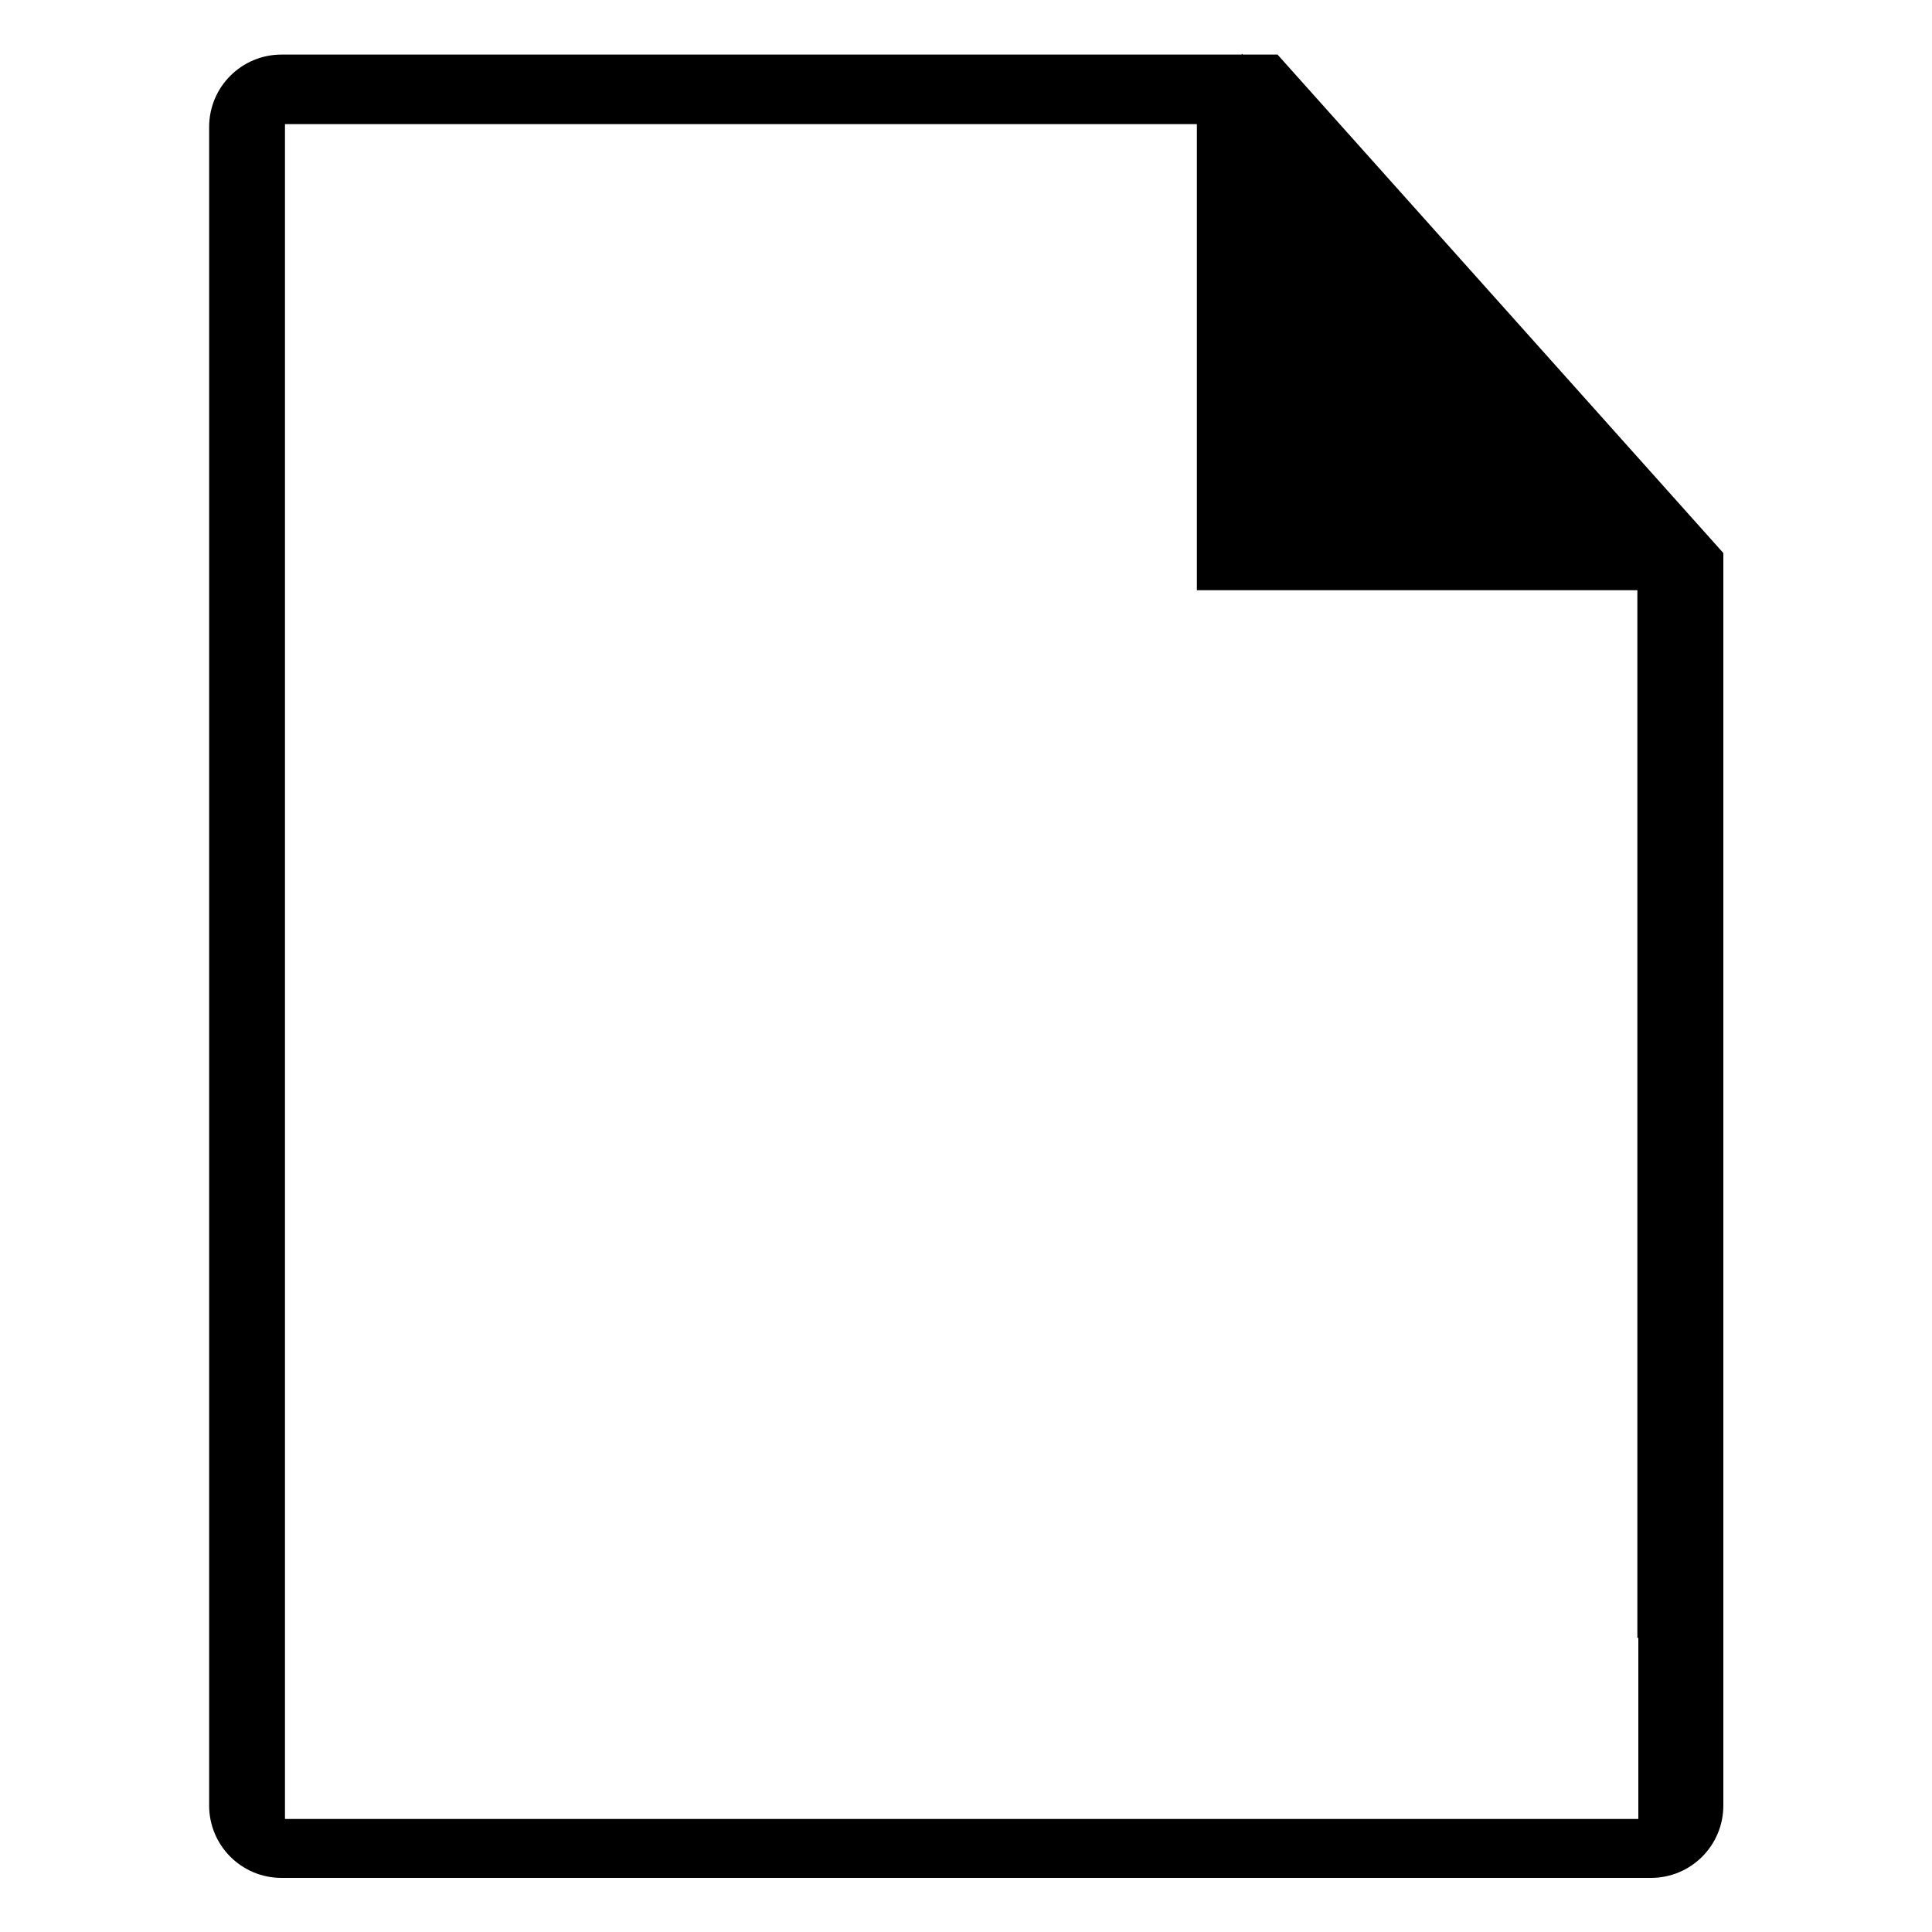
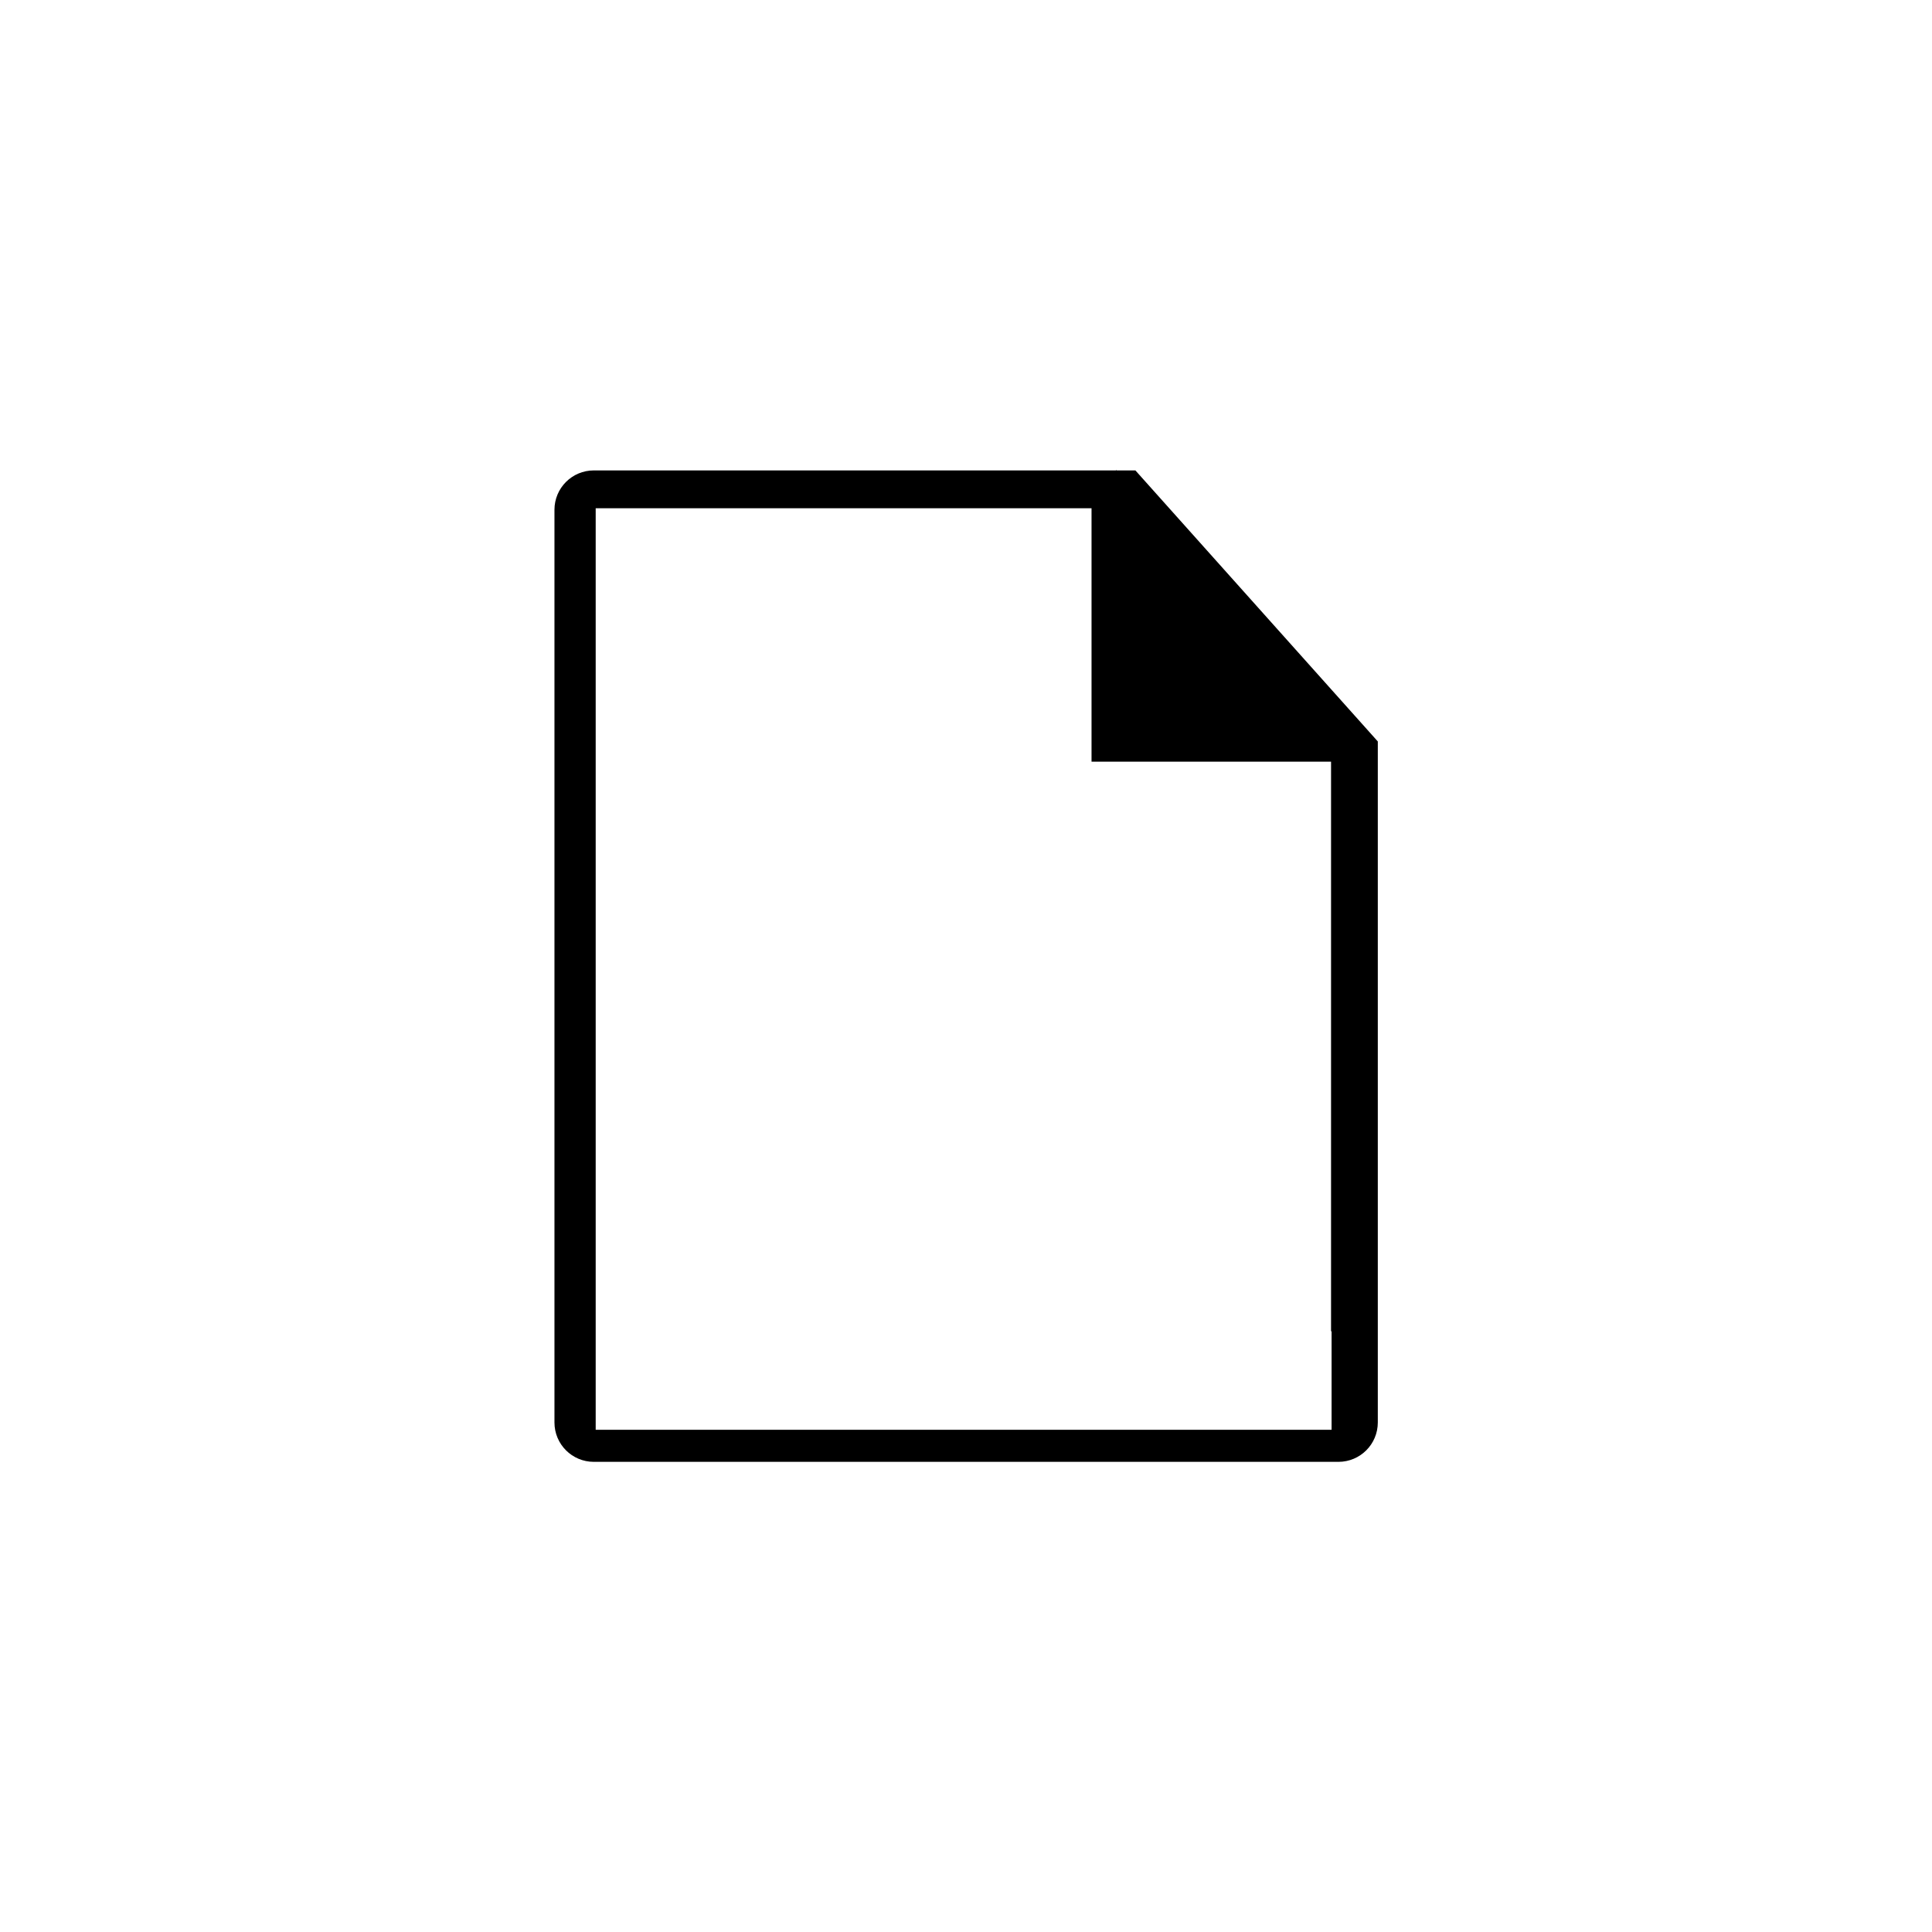
<svg xmlns="http://www.w3.org/2000/svg" id="_その他" data-name="その他" viewBox="0 0 32 32">
  <defs>
    <style>
      .cls-1 {
        fill: currentColor;
      }
    </style>
  </defs>
-   <g transform="scale(0.8)">
+   <g transform="translate(7.3 7.3) scale(0.435)">
    <path class="cls-1" d="M26.45,1.13h-.72l-.02-.02v.02H5.83c-.83,0-1.5.67-1.5,1.5v14.34h0v17.04h0v3.37c0,.83.67,1.5,1.5,1.5h28.35c.83,0,1.5-.67,1.5-1.5V11.45L26.45,1.13ZM33.93,37.66H5.9v-3.75h0v-17h0V2.57h18.88v9.65h9.12v2.56h0v19.13h.02v3.75Z" />
  </g>
</svg>
